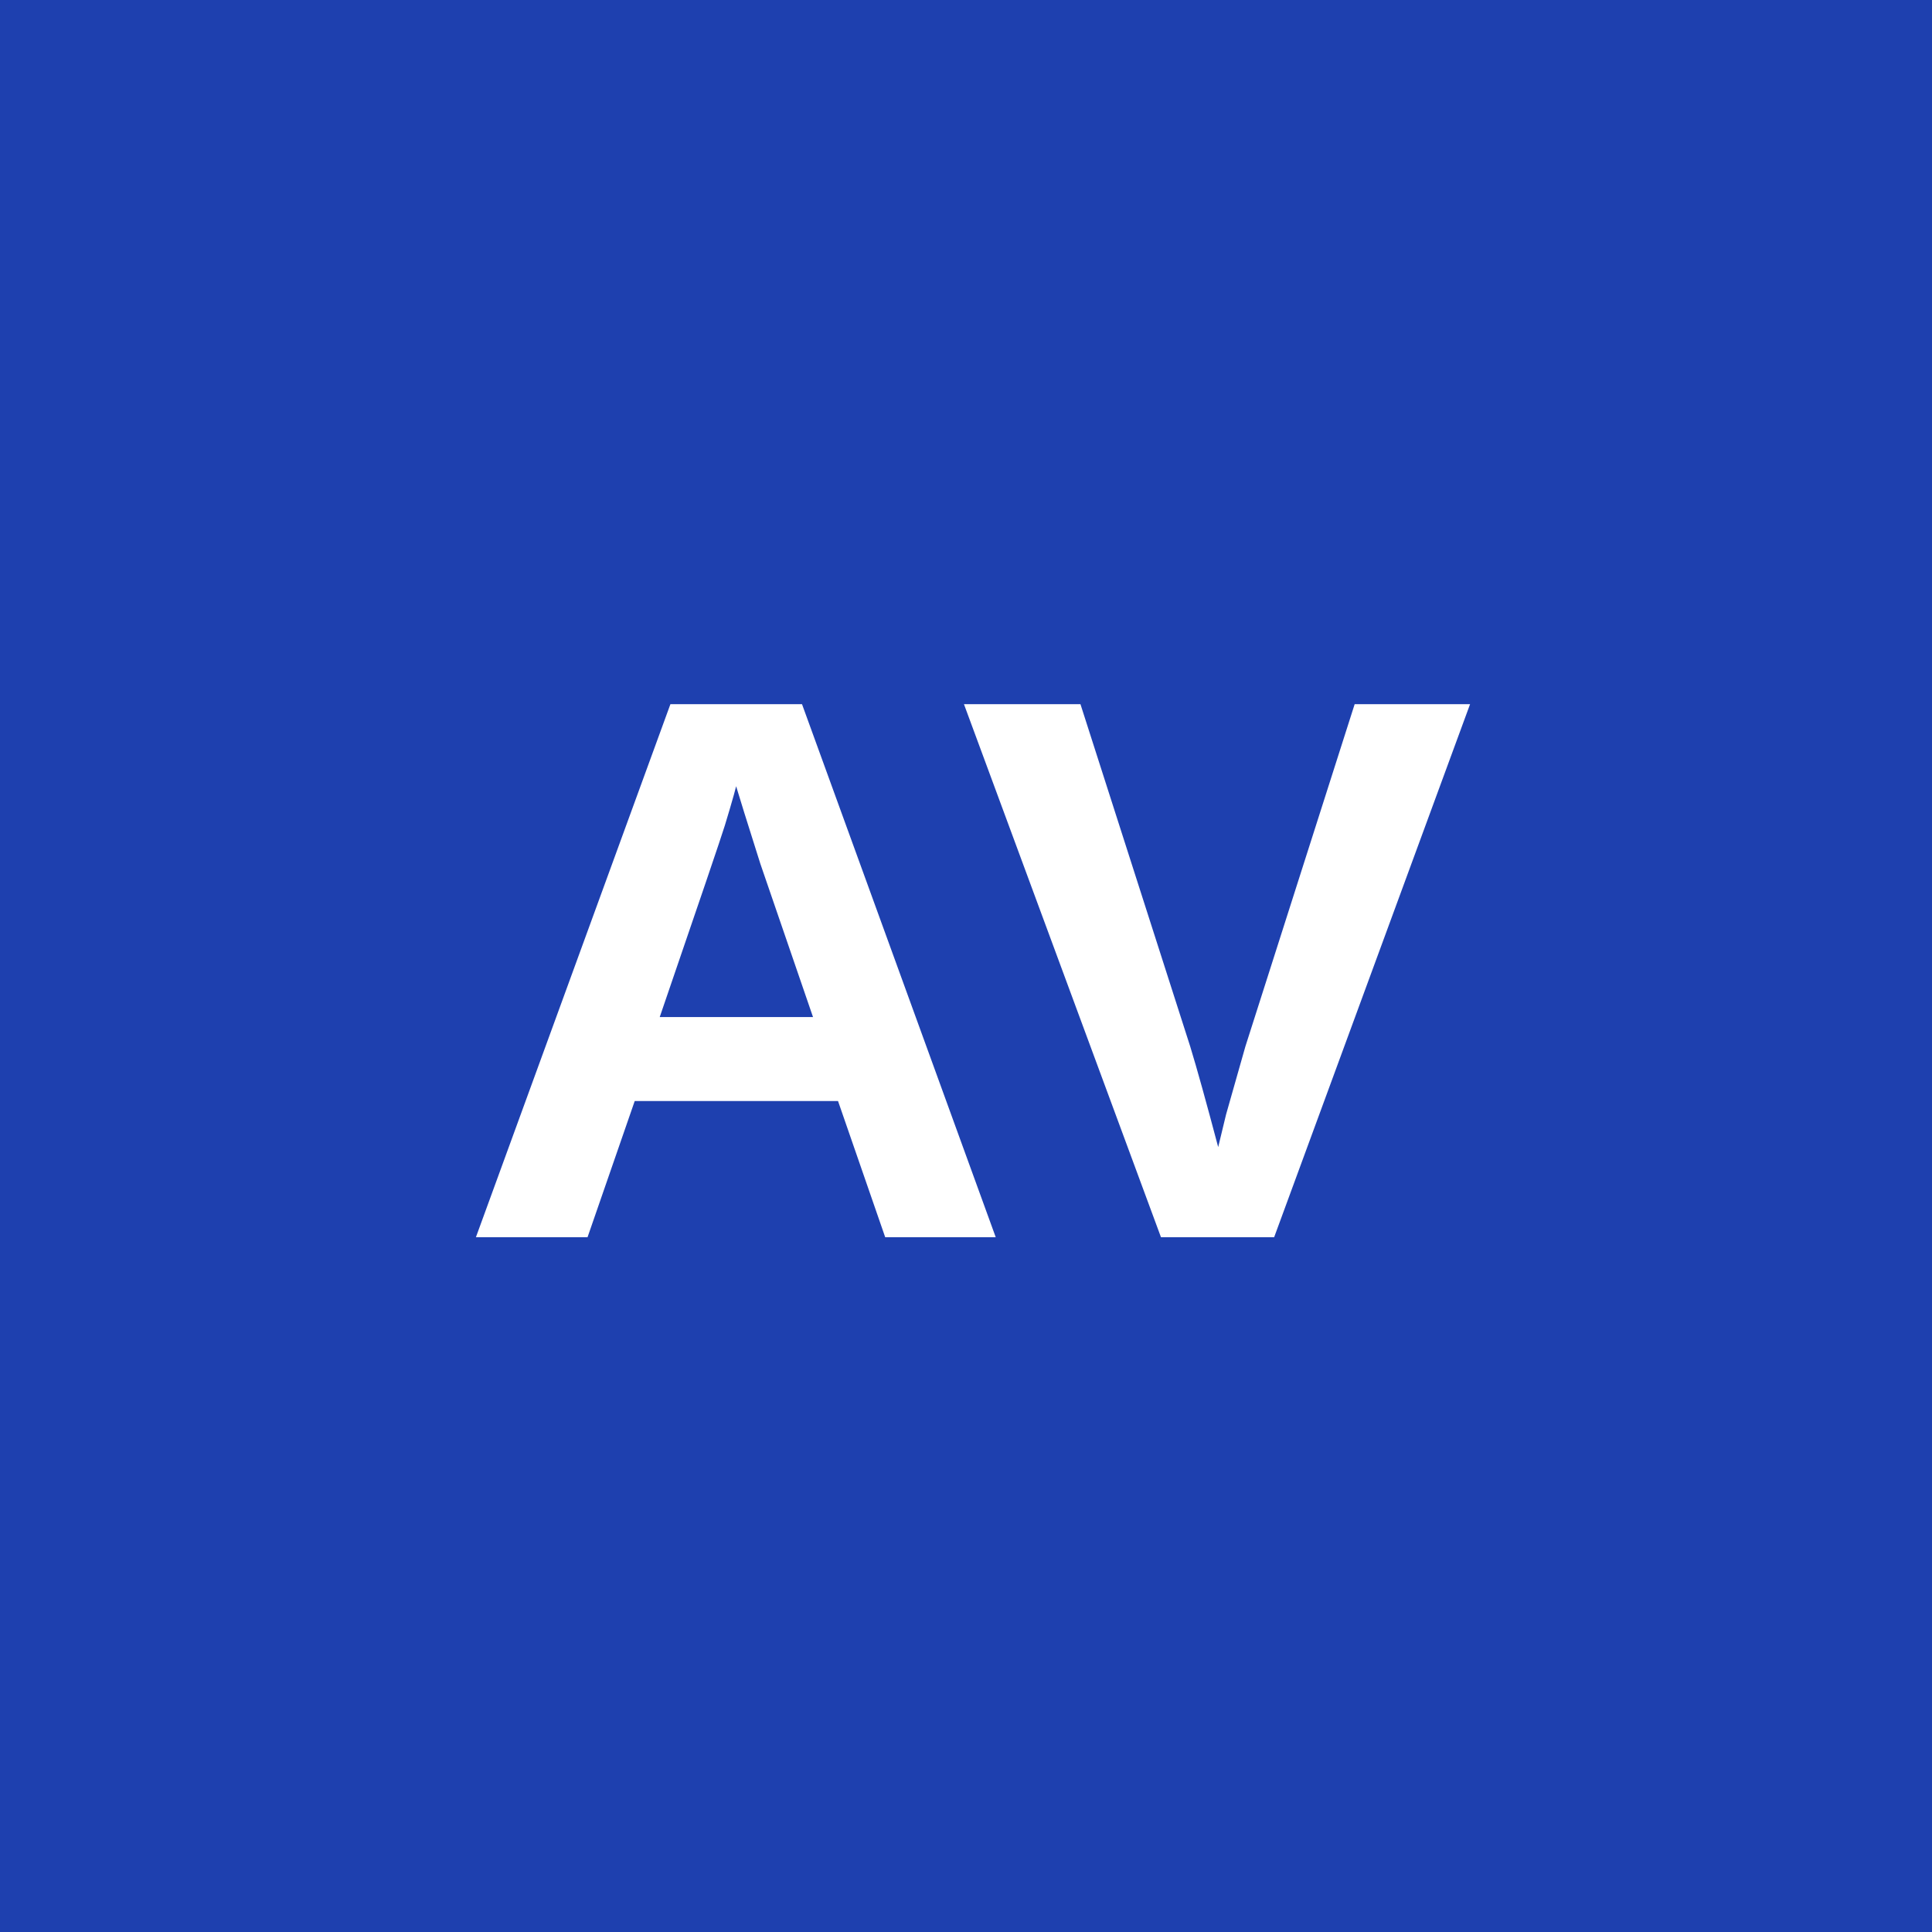
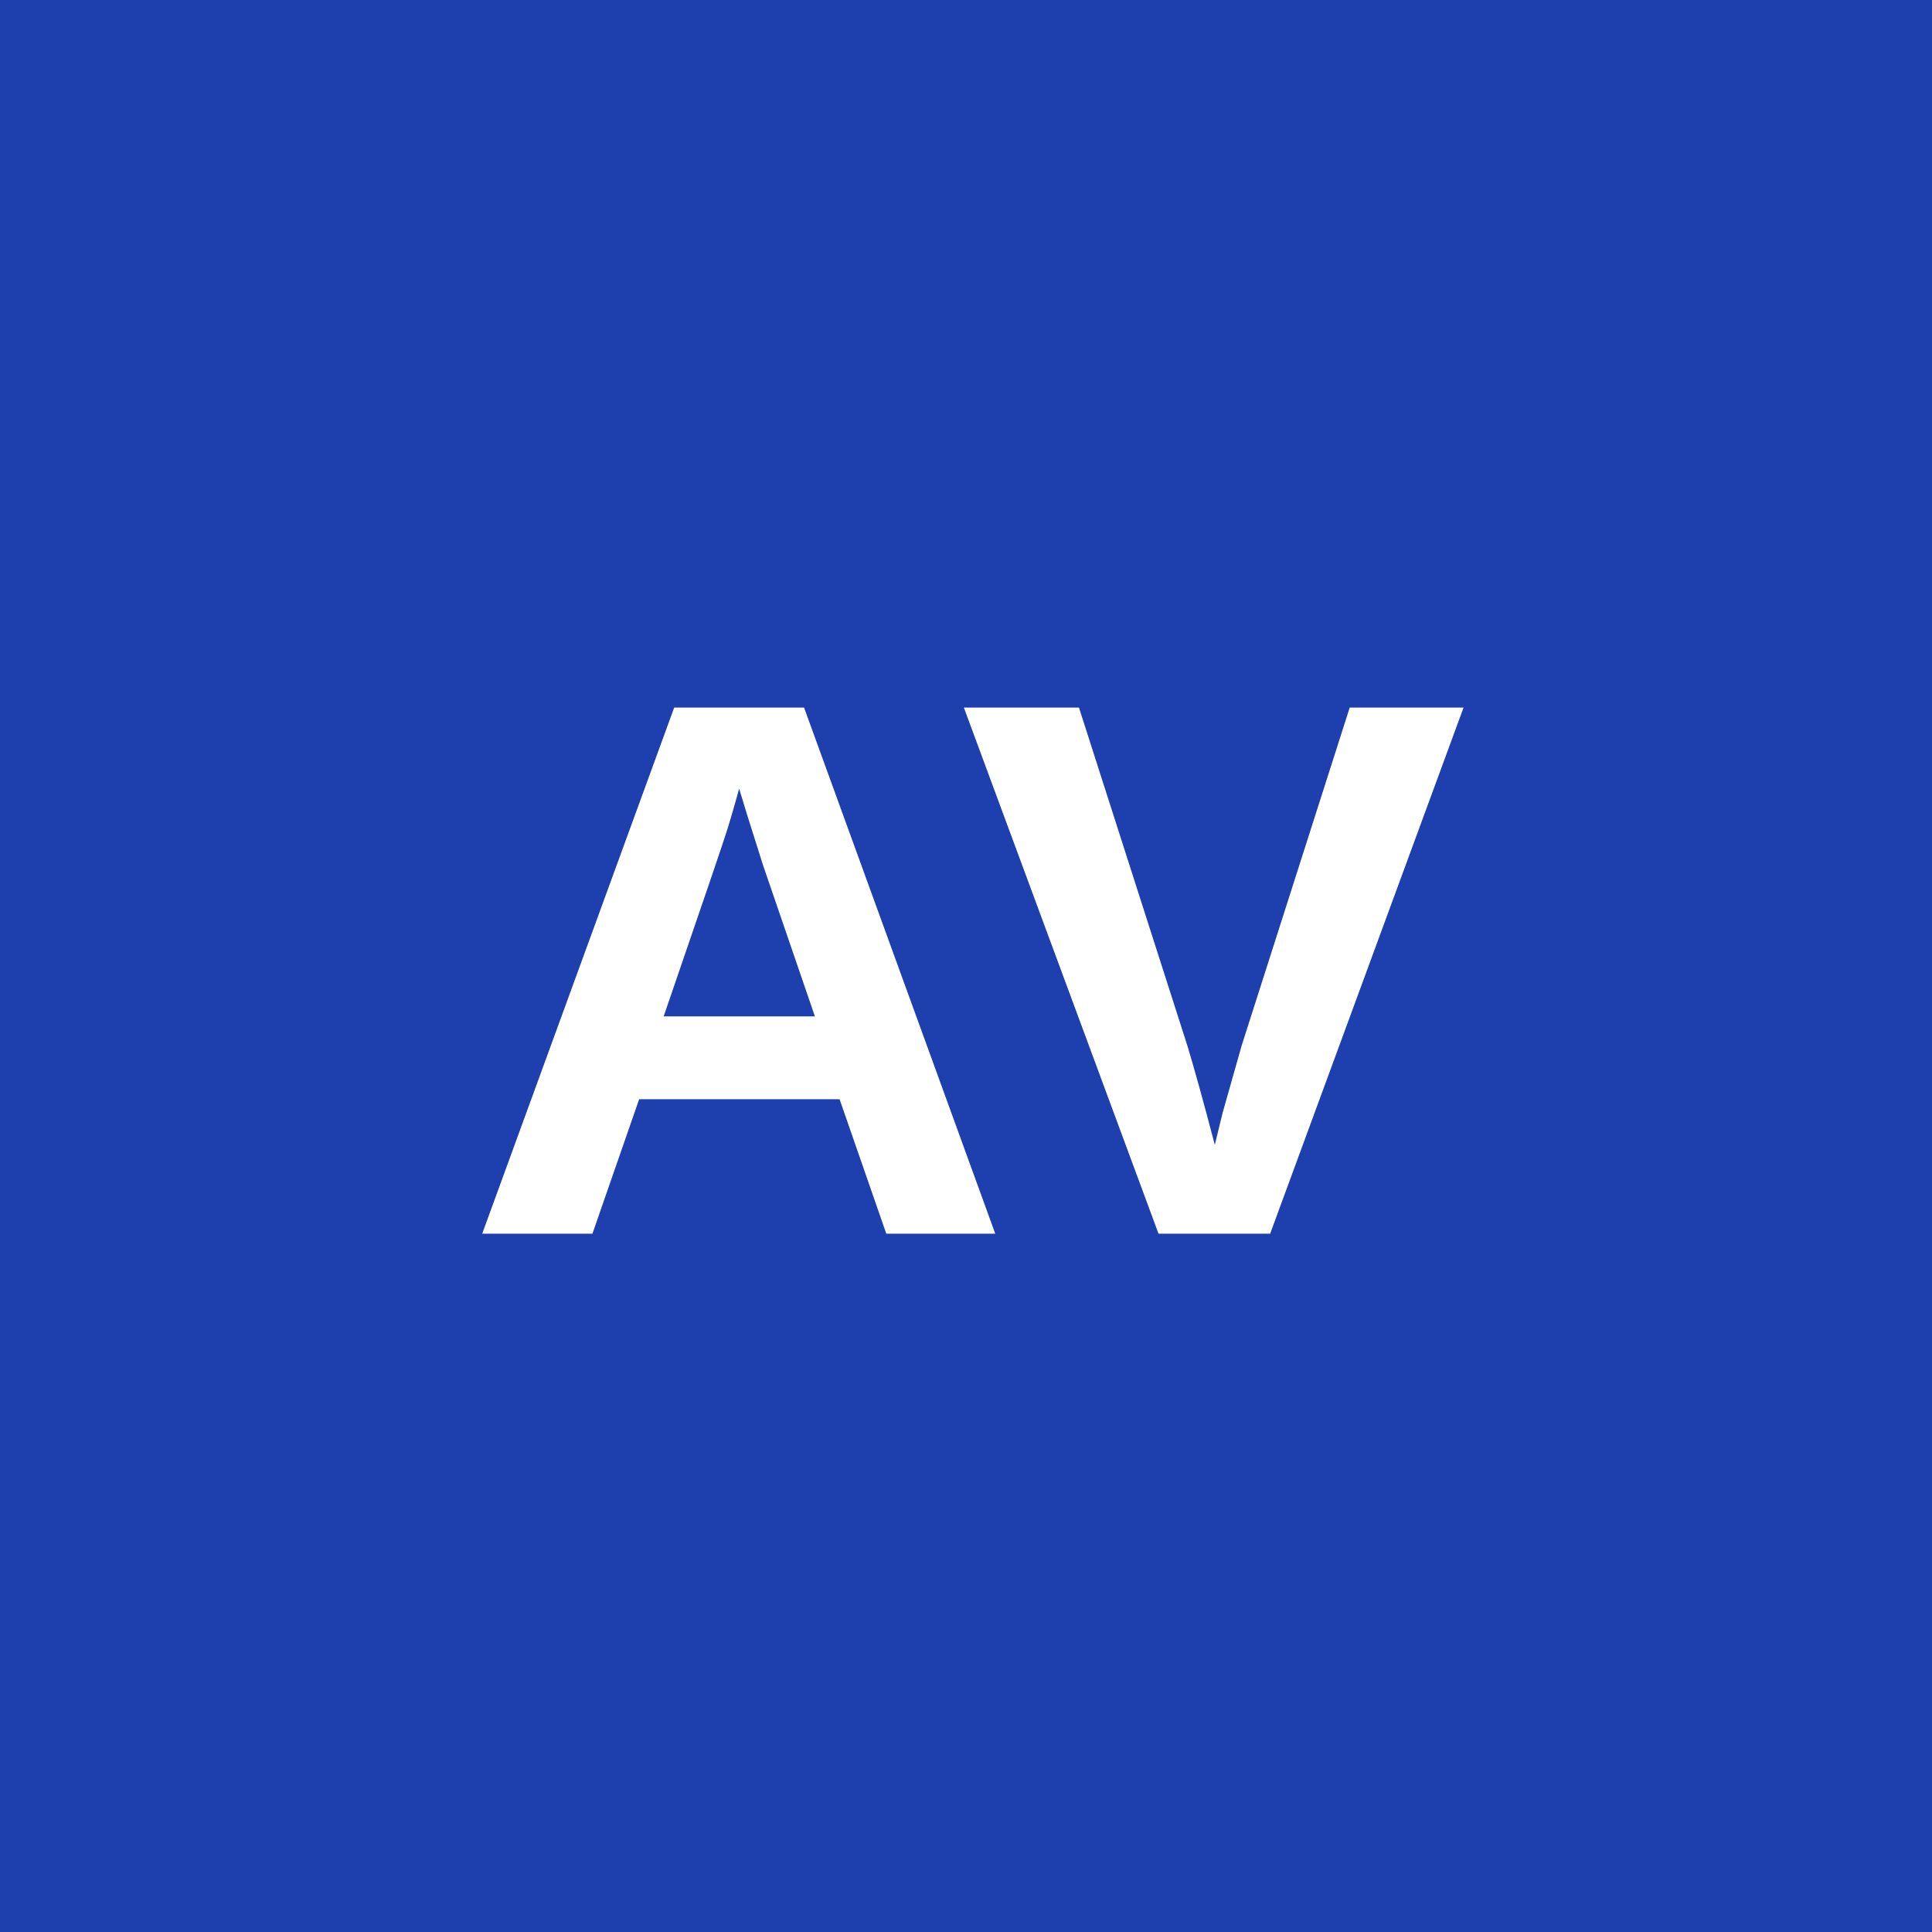
<svg xmlns="http://www.w3.org/2000/svg" width="192" height="192">
  <rect width="192" height="192" fill="#1e40af" />
-   <text x="96" y="96" font-family="Arial, sans-serif" font-size="77" font-weight="bold" text-anchor="middle" dy="0.35em" fill="white">AV</text>
+   <text x="50%" y="50%" font-family="Arial, sans-serif" font-size="76" font-weight="bold" text-anchor="middle" dy="0.35em" fill="white">AV</text>
</svg>
